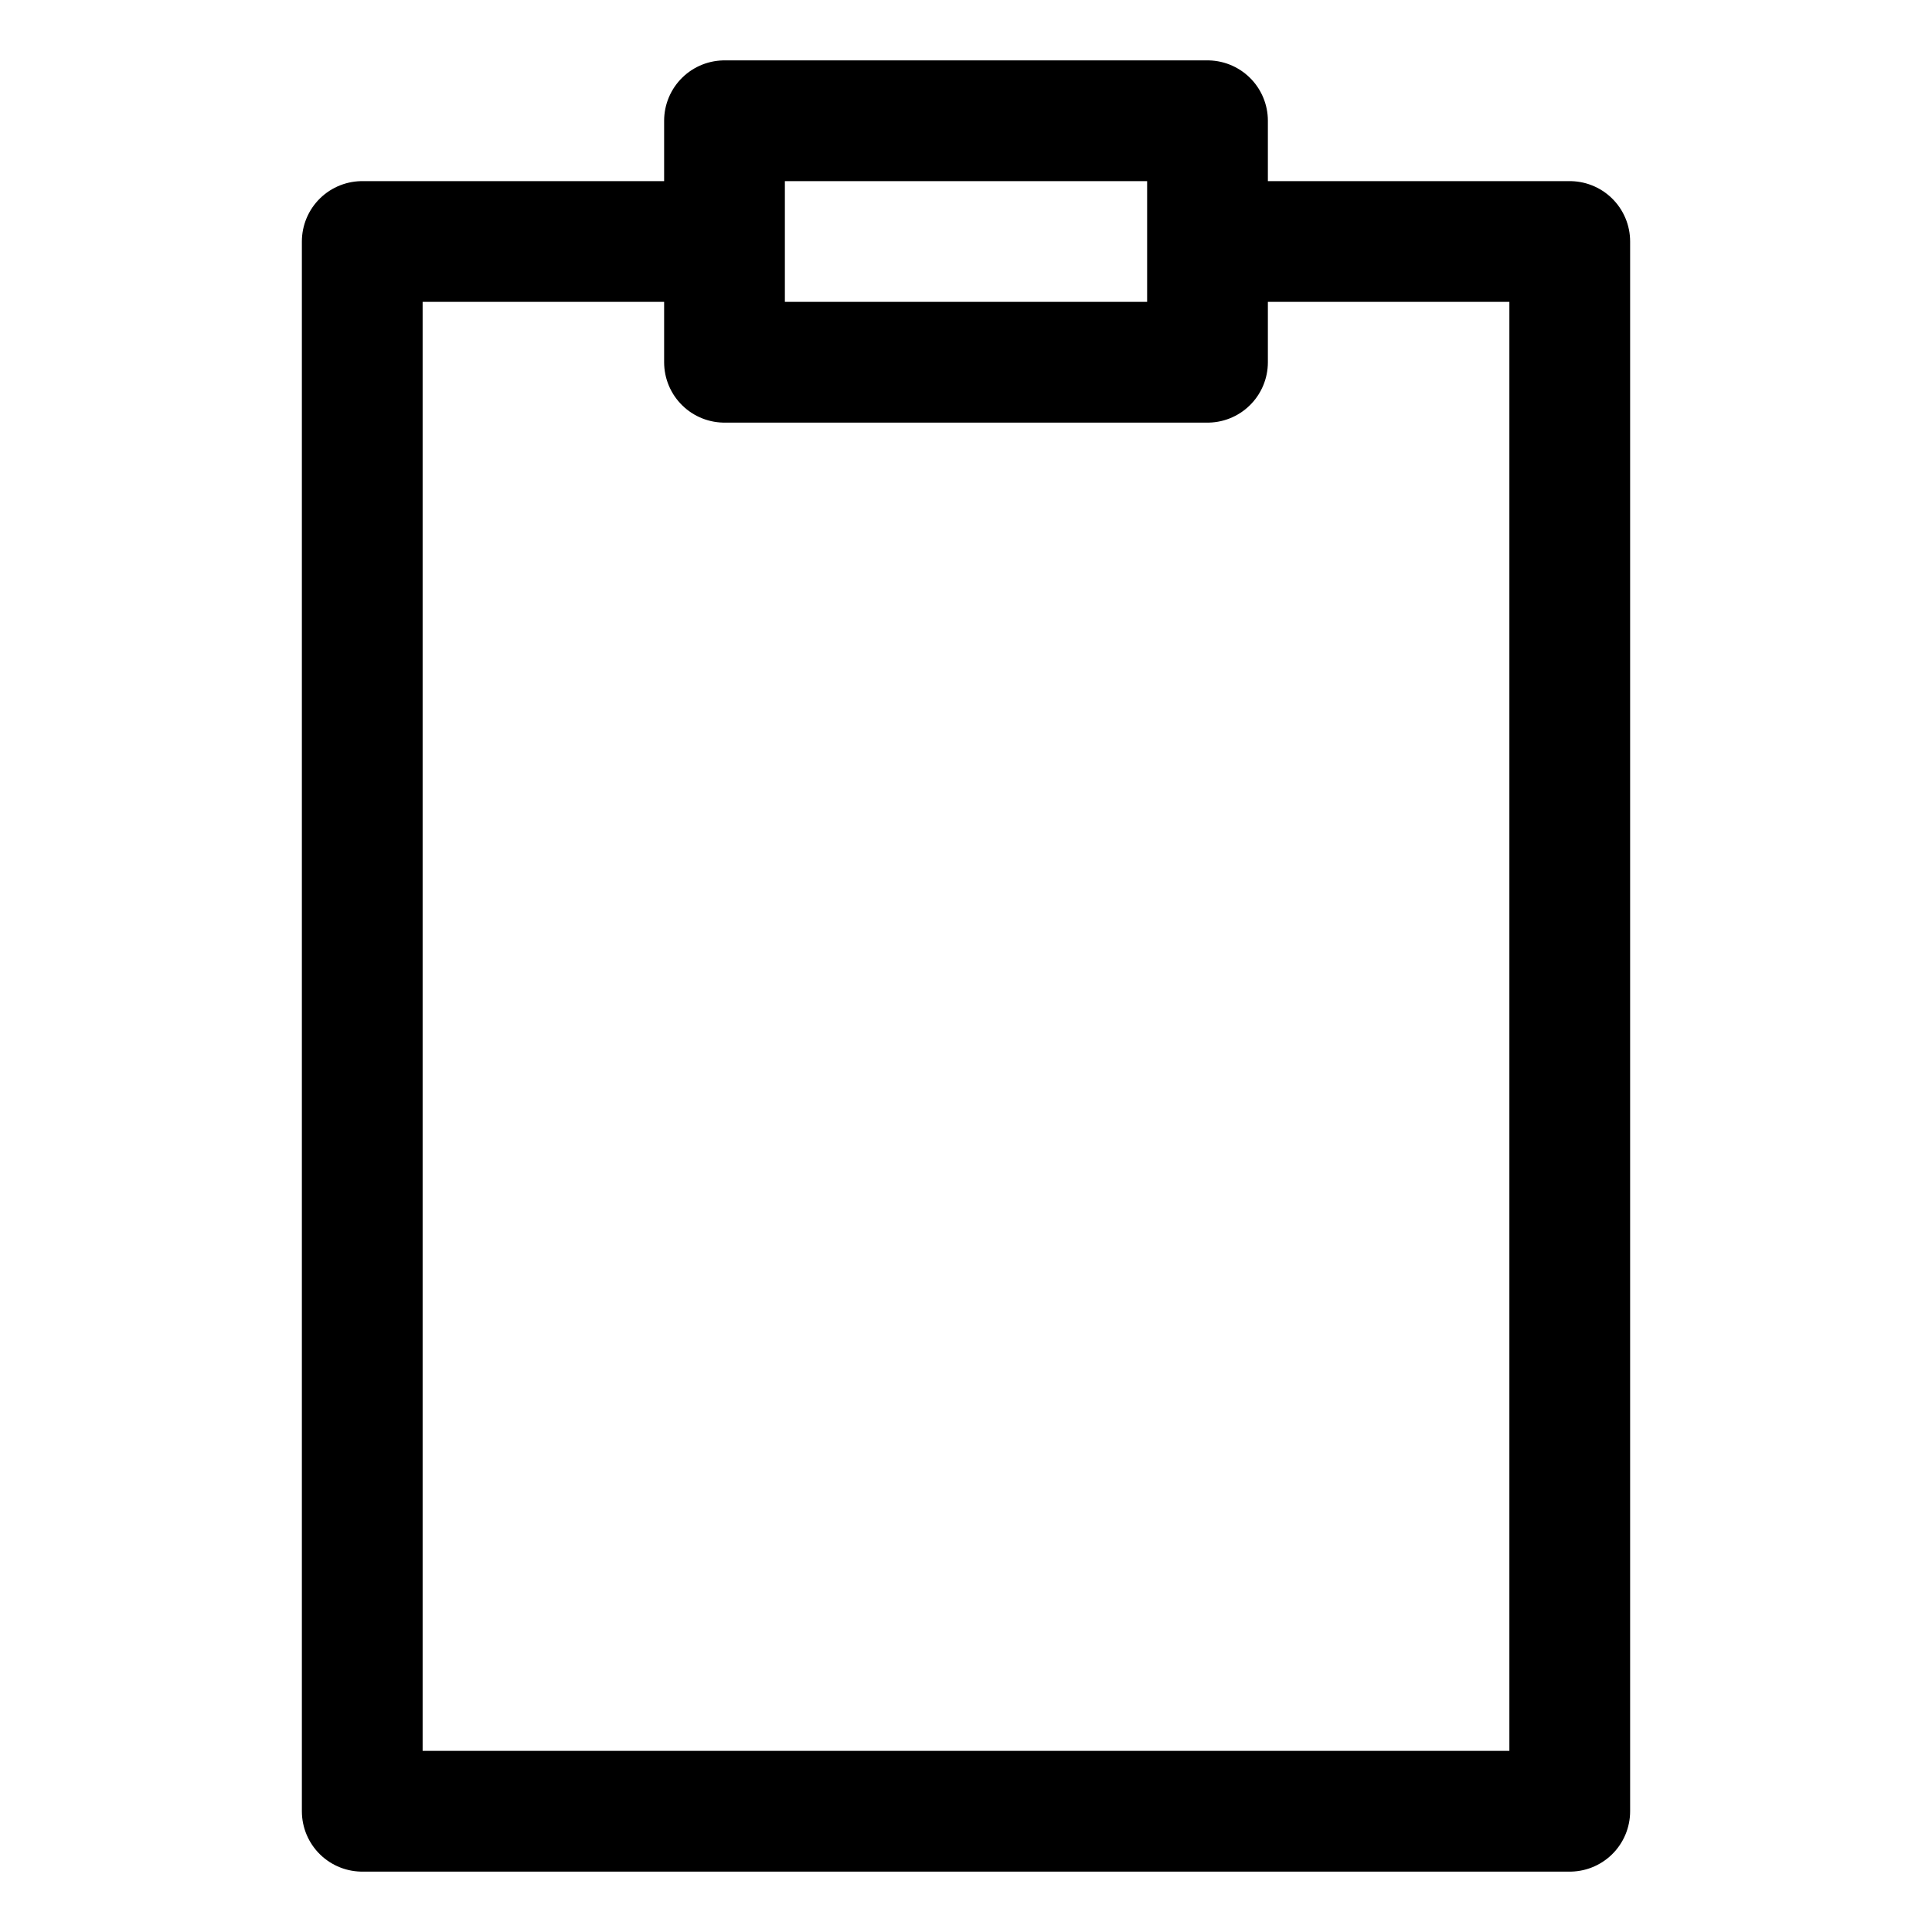
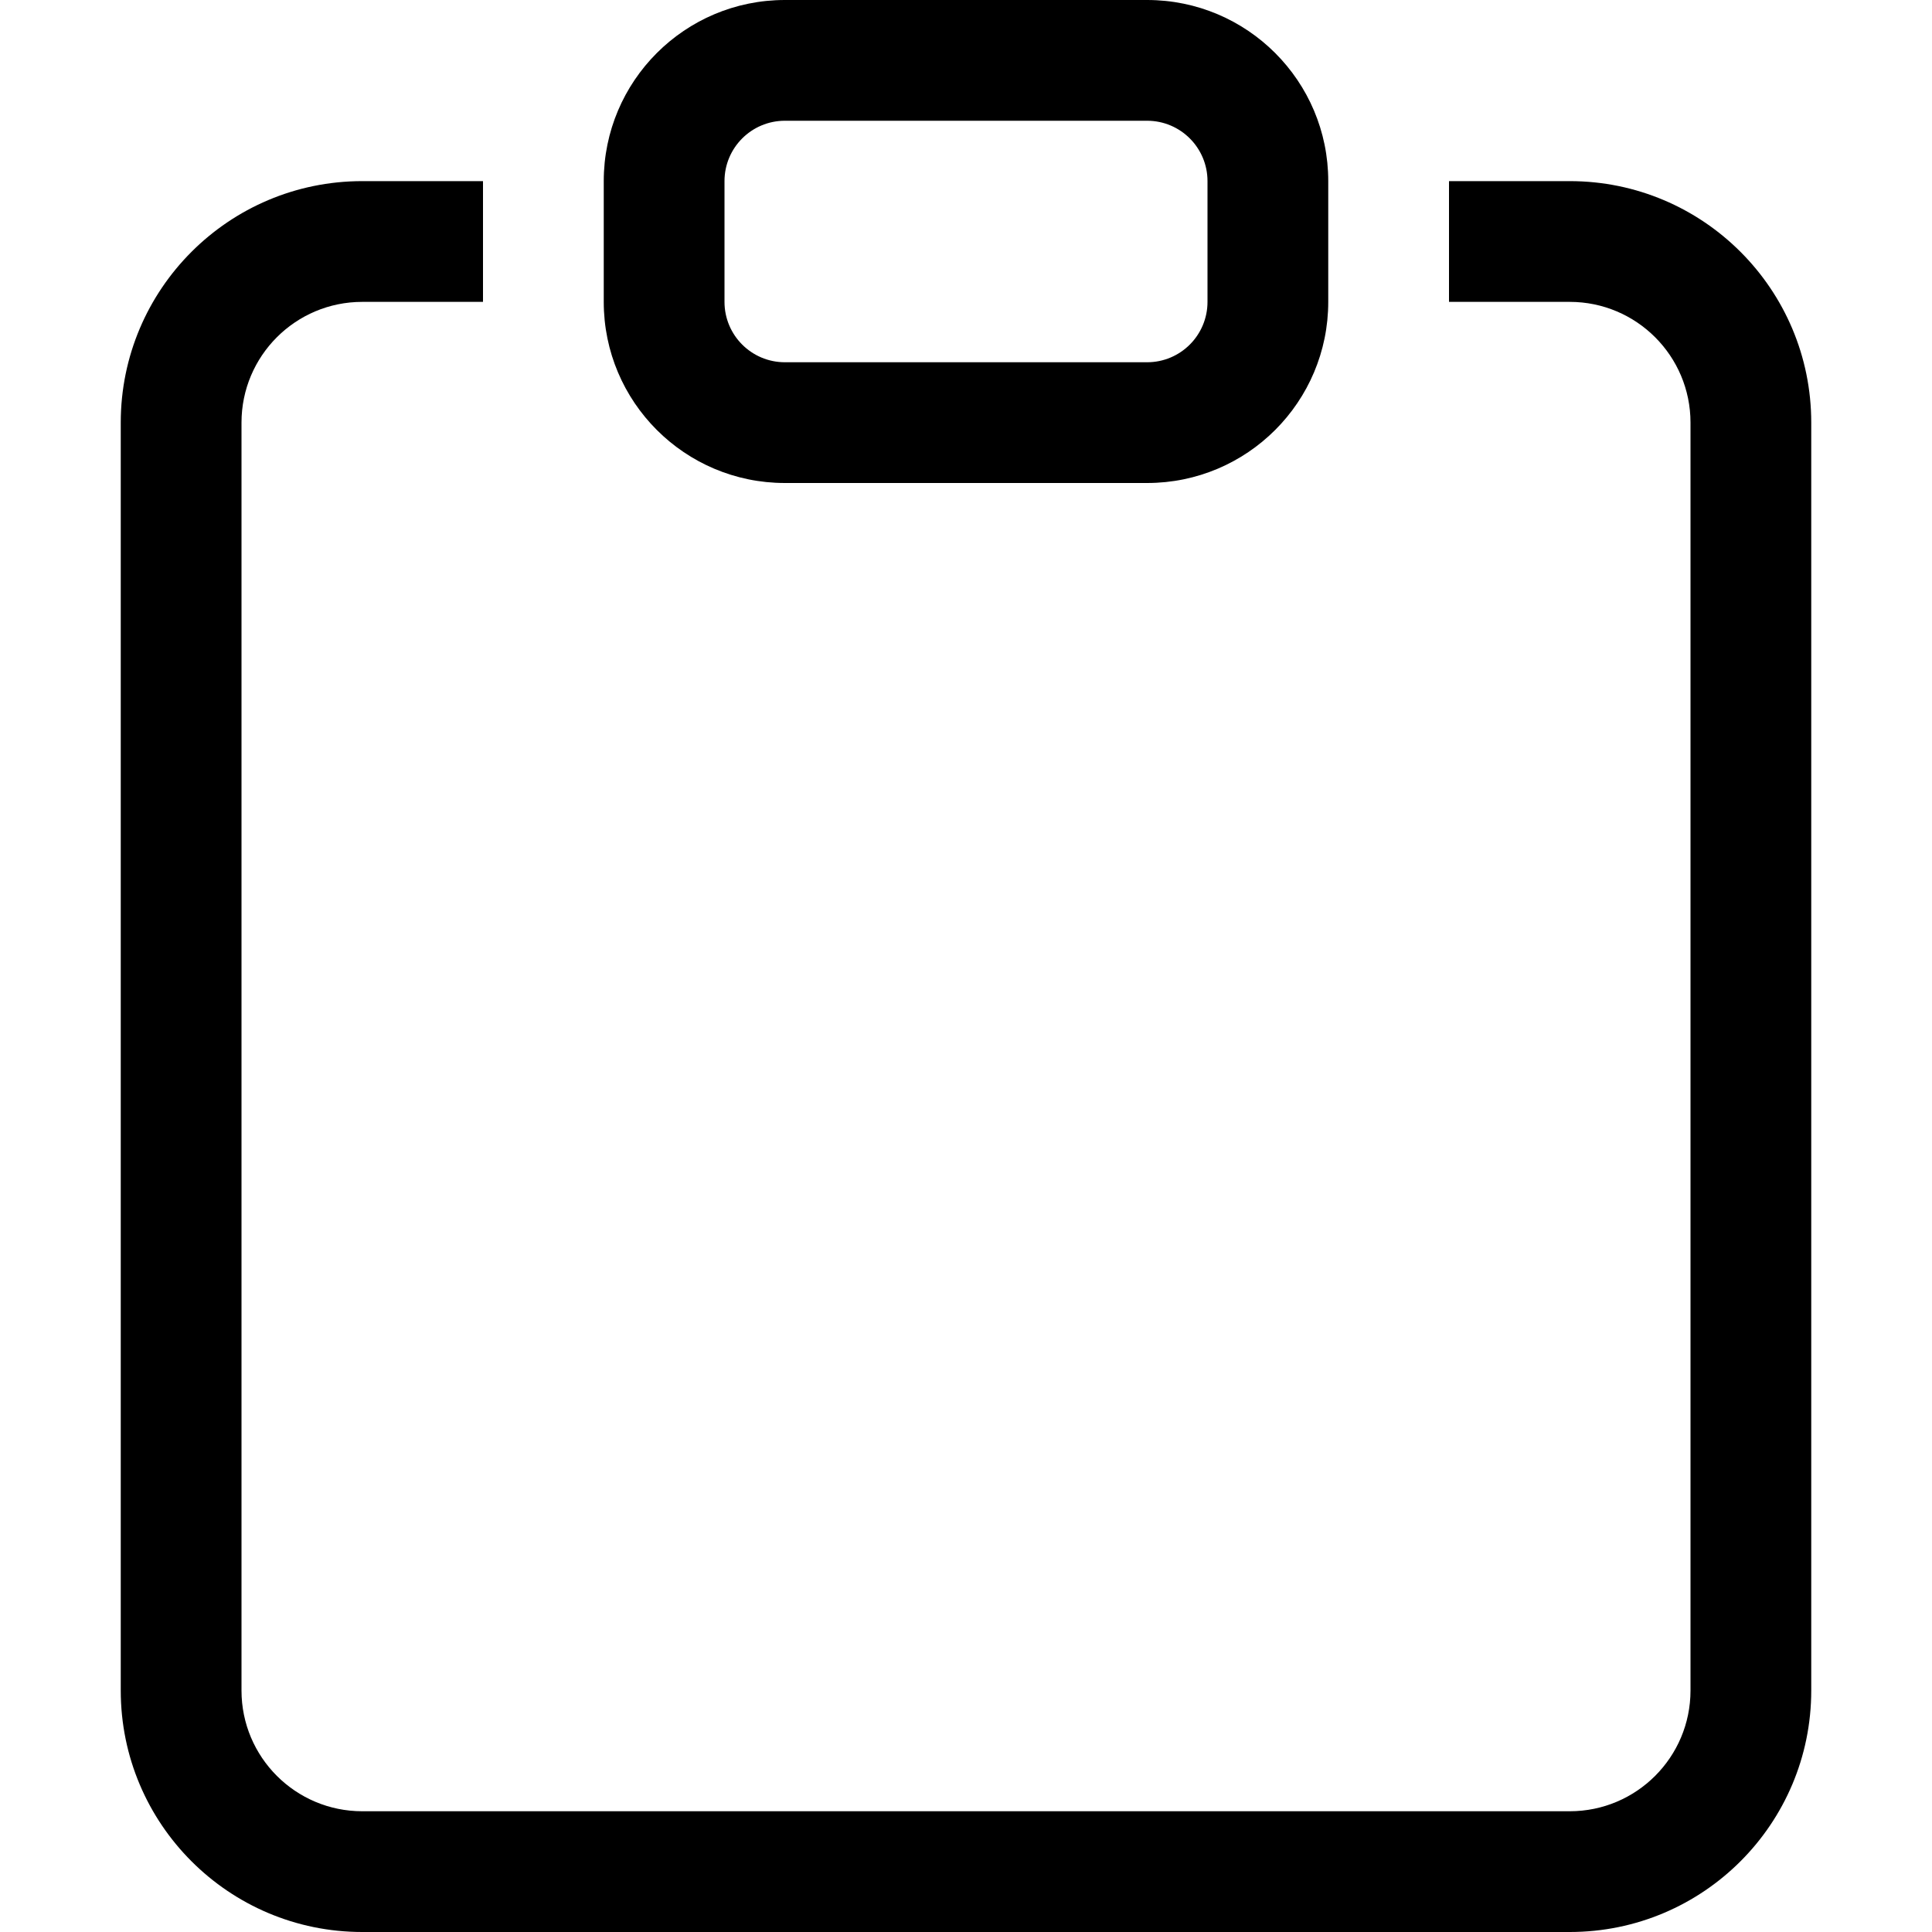
- <svg xmlns="http://www.w3.org/2000/svg" id="i-clipboard" viewBox="0 0 32 32" width="32" height="32" fill="none" stroke="currentcolor" stroke-linecap="round" stroke-linejoin="round" stroke-width="2">
-   <path d="M12 2 L12 6 20 6 20 2 12 2 Z M11 4 L6 4 6 30 26 30 26 4 21 4" />
+ <svg xmlns="http://www.w3.org/2000/svg" id="i-clipboard" width="1em" height="1em" viewBox="0 0 16 16" fill="currentColor">
+   <path fill-rule="evenodd" d="M4 1.5H3a2 2 0 00-2 2V14a2 2 0 002 2h10a2 2 0 002-2V3.5a2 2 0 00-2-2h-1v1h1a1 1 0 011 1V14a1 1 0 01-1 1H3a1 1 0 01-1-1V3.5a1 1 0 011-1h1v-1z" clip-rule="evenodd" />
+   <path fill-rule="evenodd" d="M9.5 1h-3a.5.5 0 00-.5.5v1a.5.5 0 00.5.5h3a.5.5 0 00.5-.5v-1a.5.5 0 00-.5-.5zm-3-1A1.5 1.5 0 005 1.5v1A1.5 1.5 0 006.5 4h3A1.5 1.5 0 0011 2.5v-1A1.5 1.5 0 009.5 0h-3z" clip-rule="evenodd" />
</svg>
